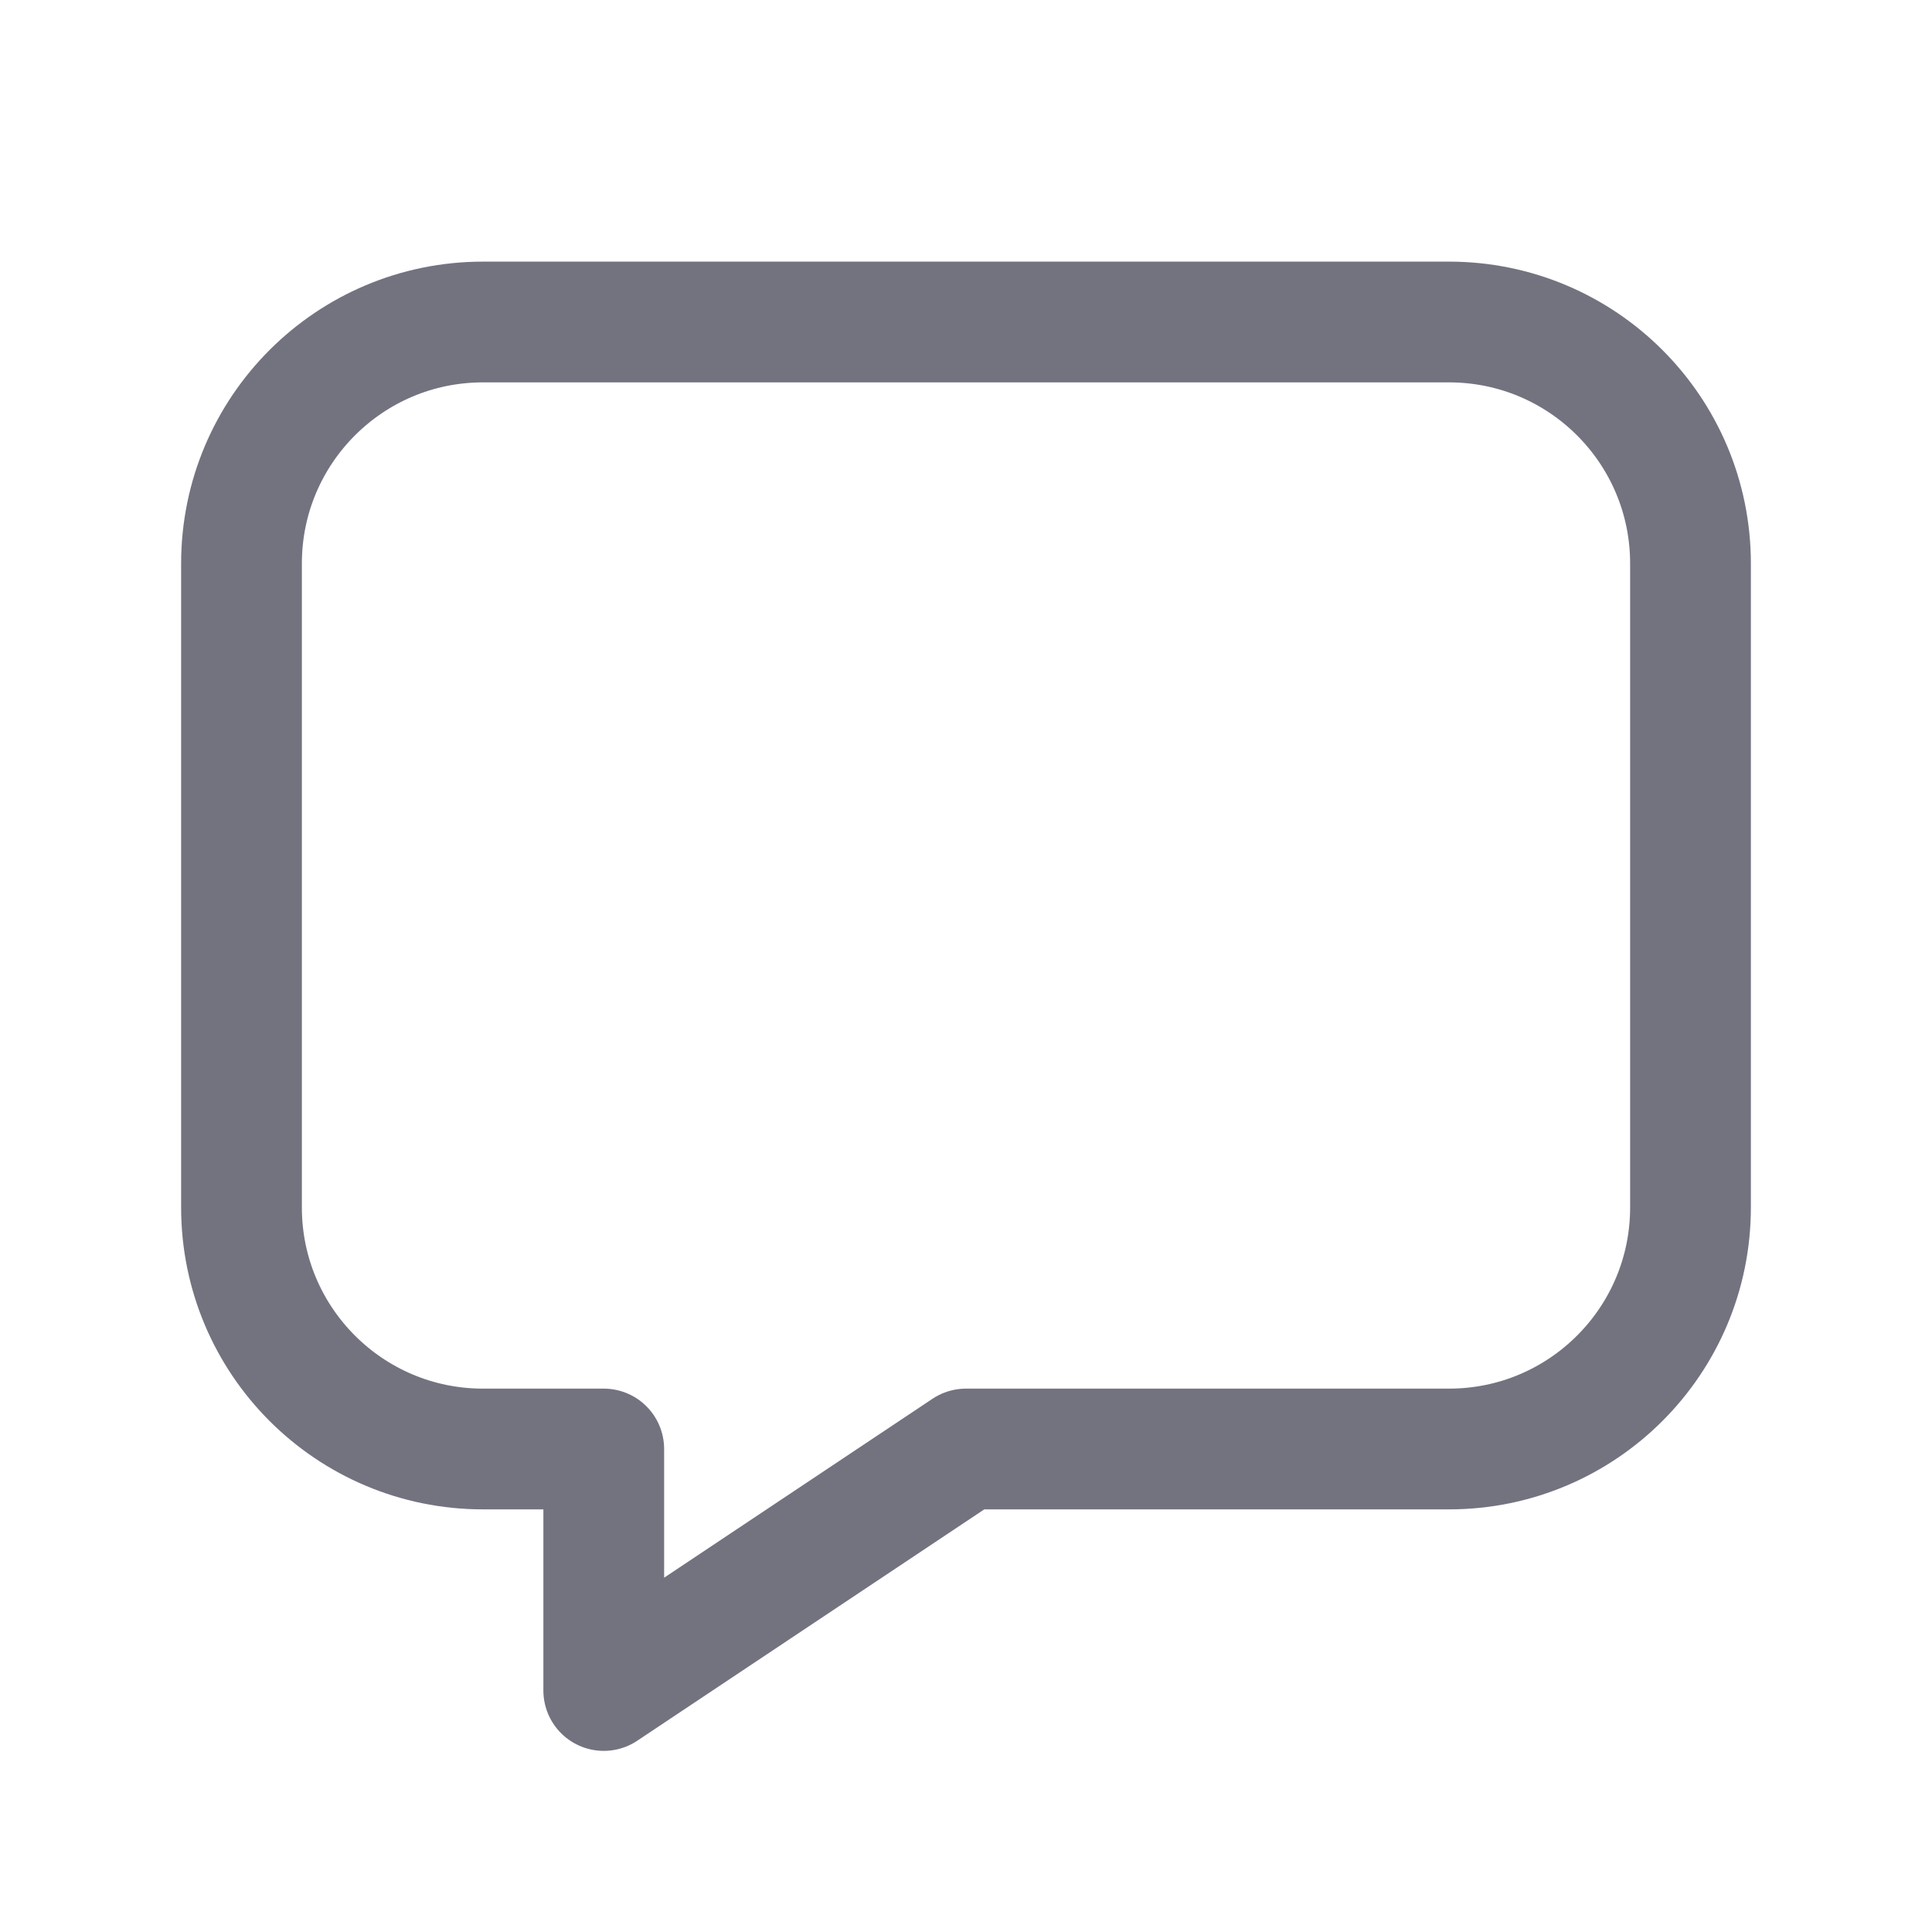
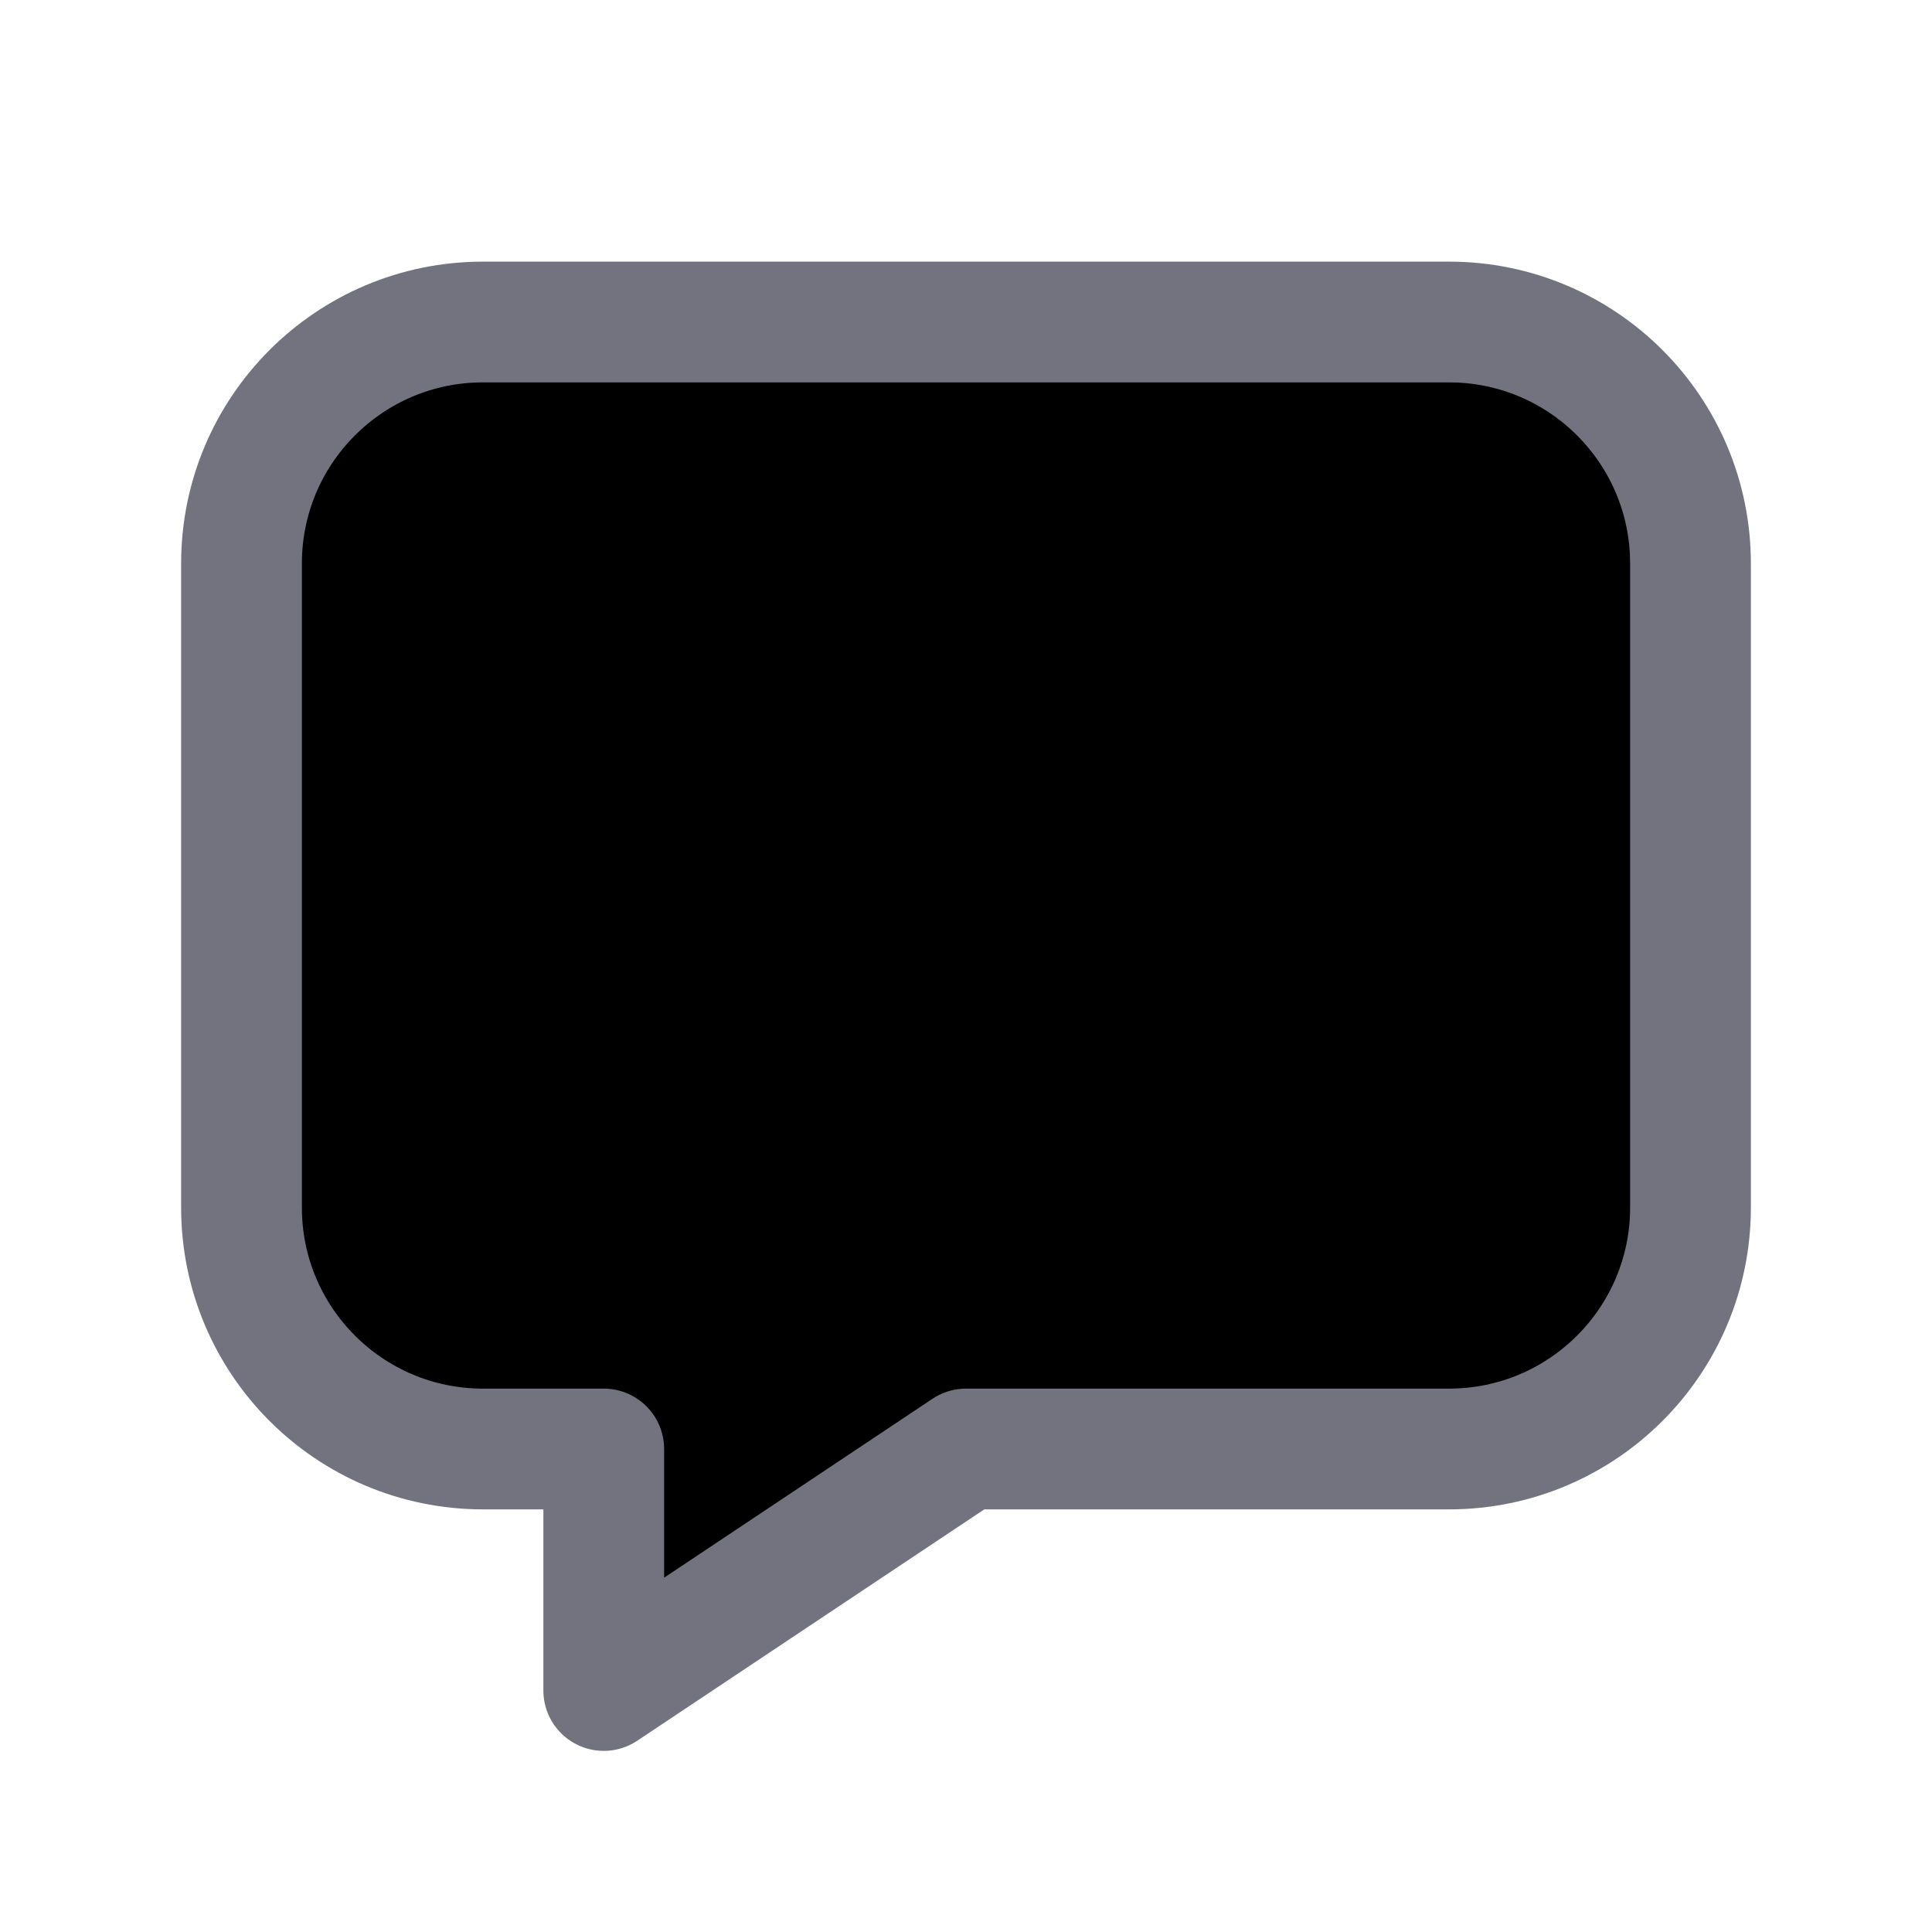
- <svg xmlns="http://www.w3.org/2000/svg" width="24" height="24" viewBox="0 0 24 24" fill="none">
+ <svg xmlns="http://www.w3.org/2000/svg" width="24" height="24" viewBox="0 0 24 24" fill="currentColor">
  <path fill-rule="evenodd" clip-rule="evenodd" d="M12 18H18C19.657 18 21 16.657 21 15V7C21 5.343 19.657 4 18 4H6C4.343 4 3 5.343 3 7V15C3 16.657 4.343 18 6 18H7.5V21L12 18Z" stroke="#737380" stroke-width="1.5" stroke-linecap="round" stroke-linejoin="round" />
</svg>
